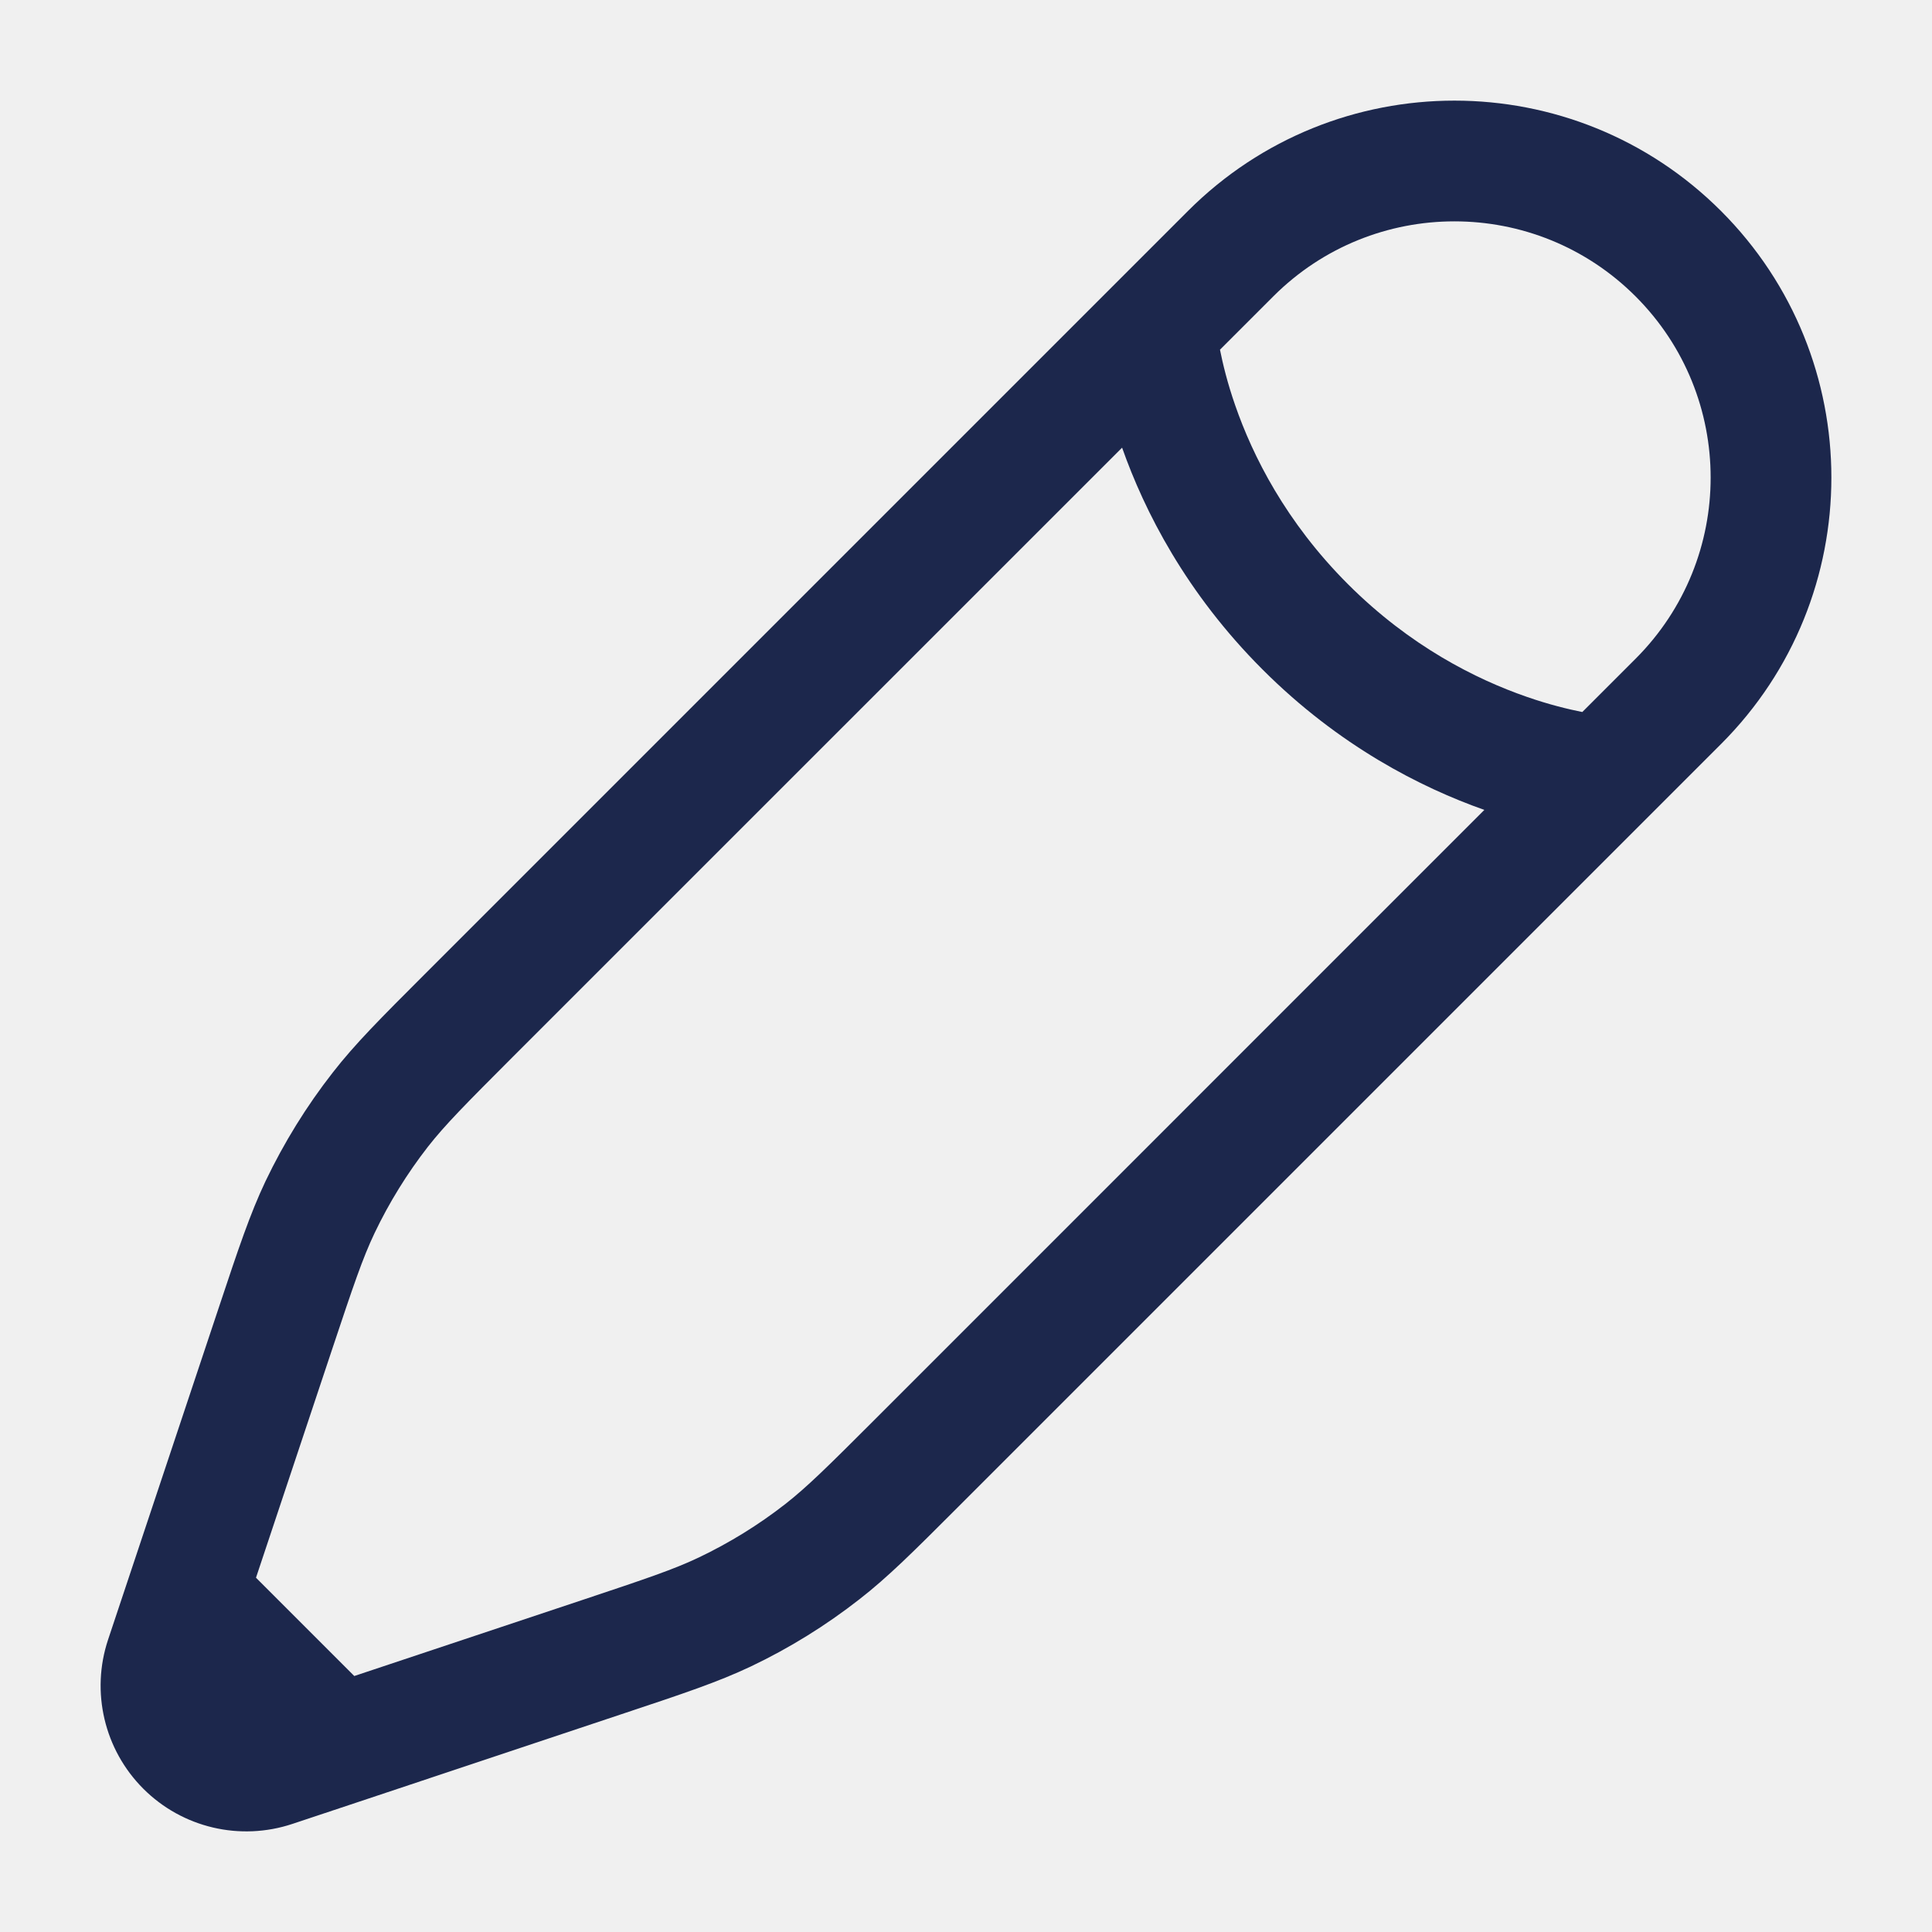
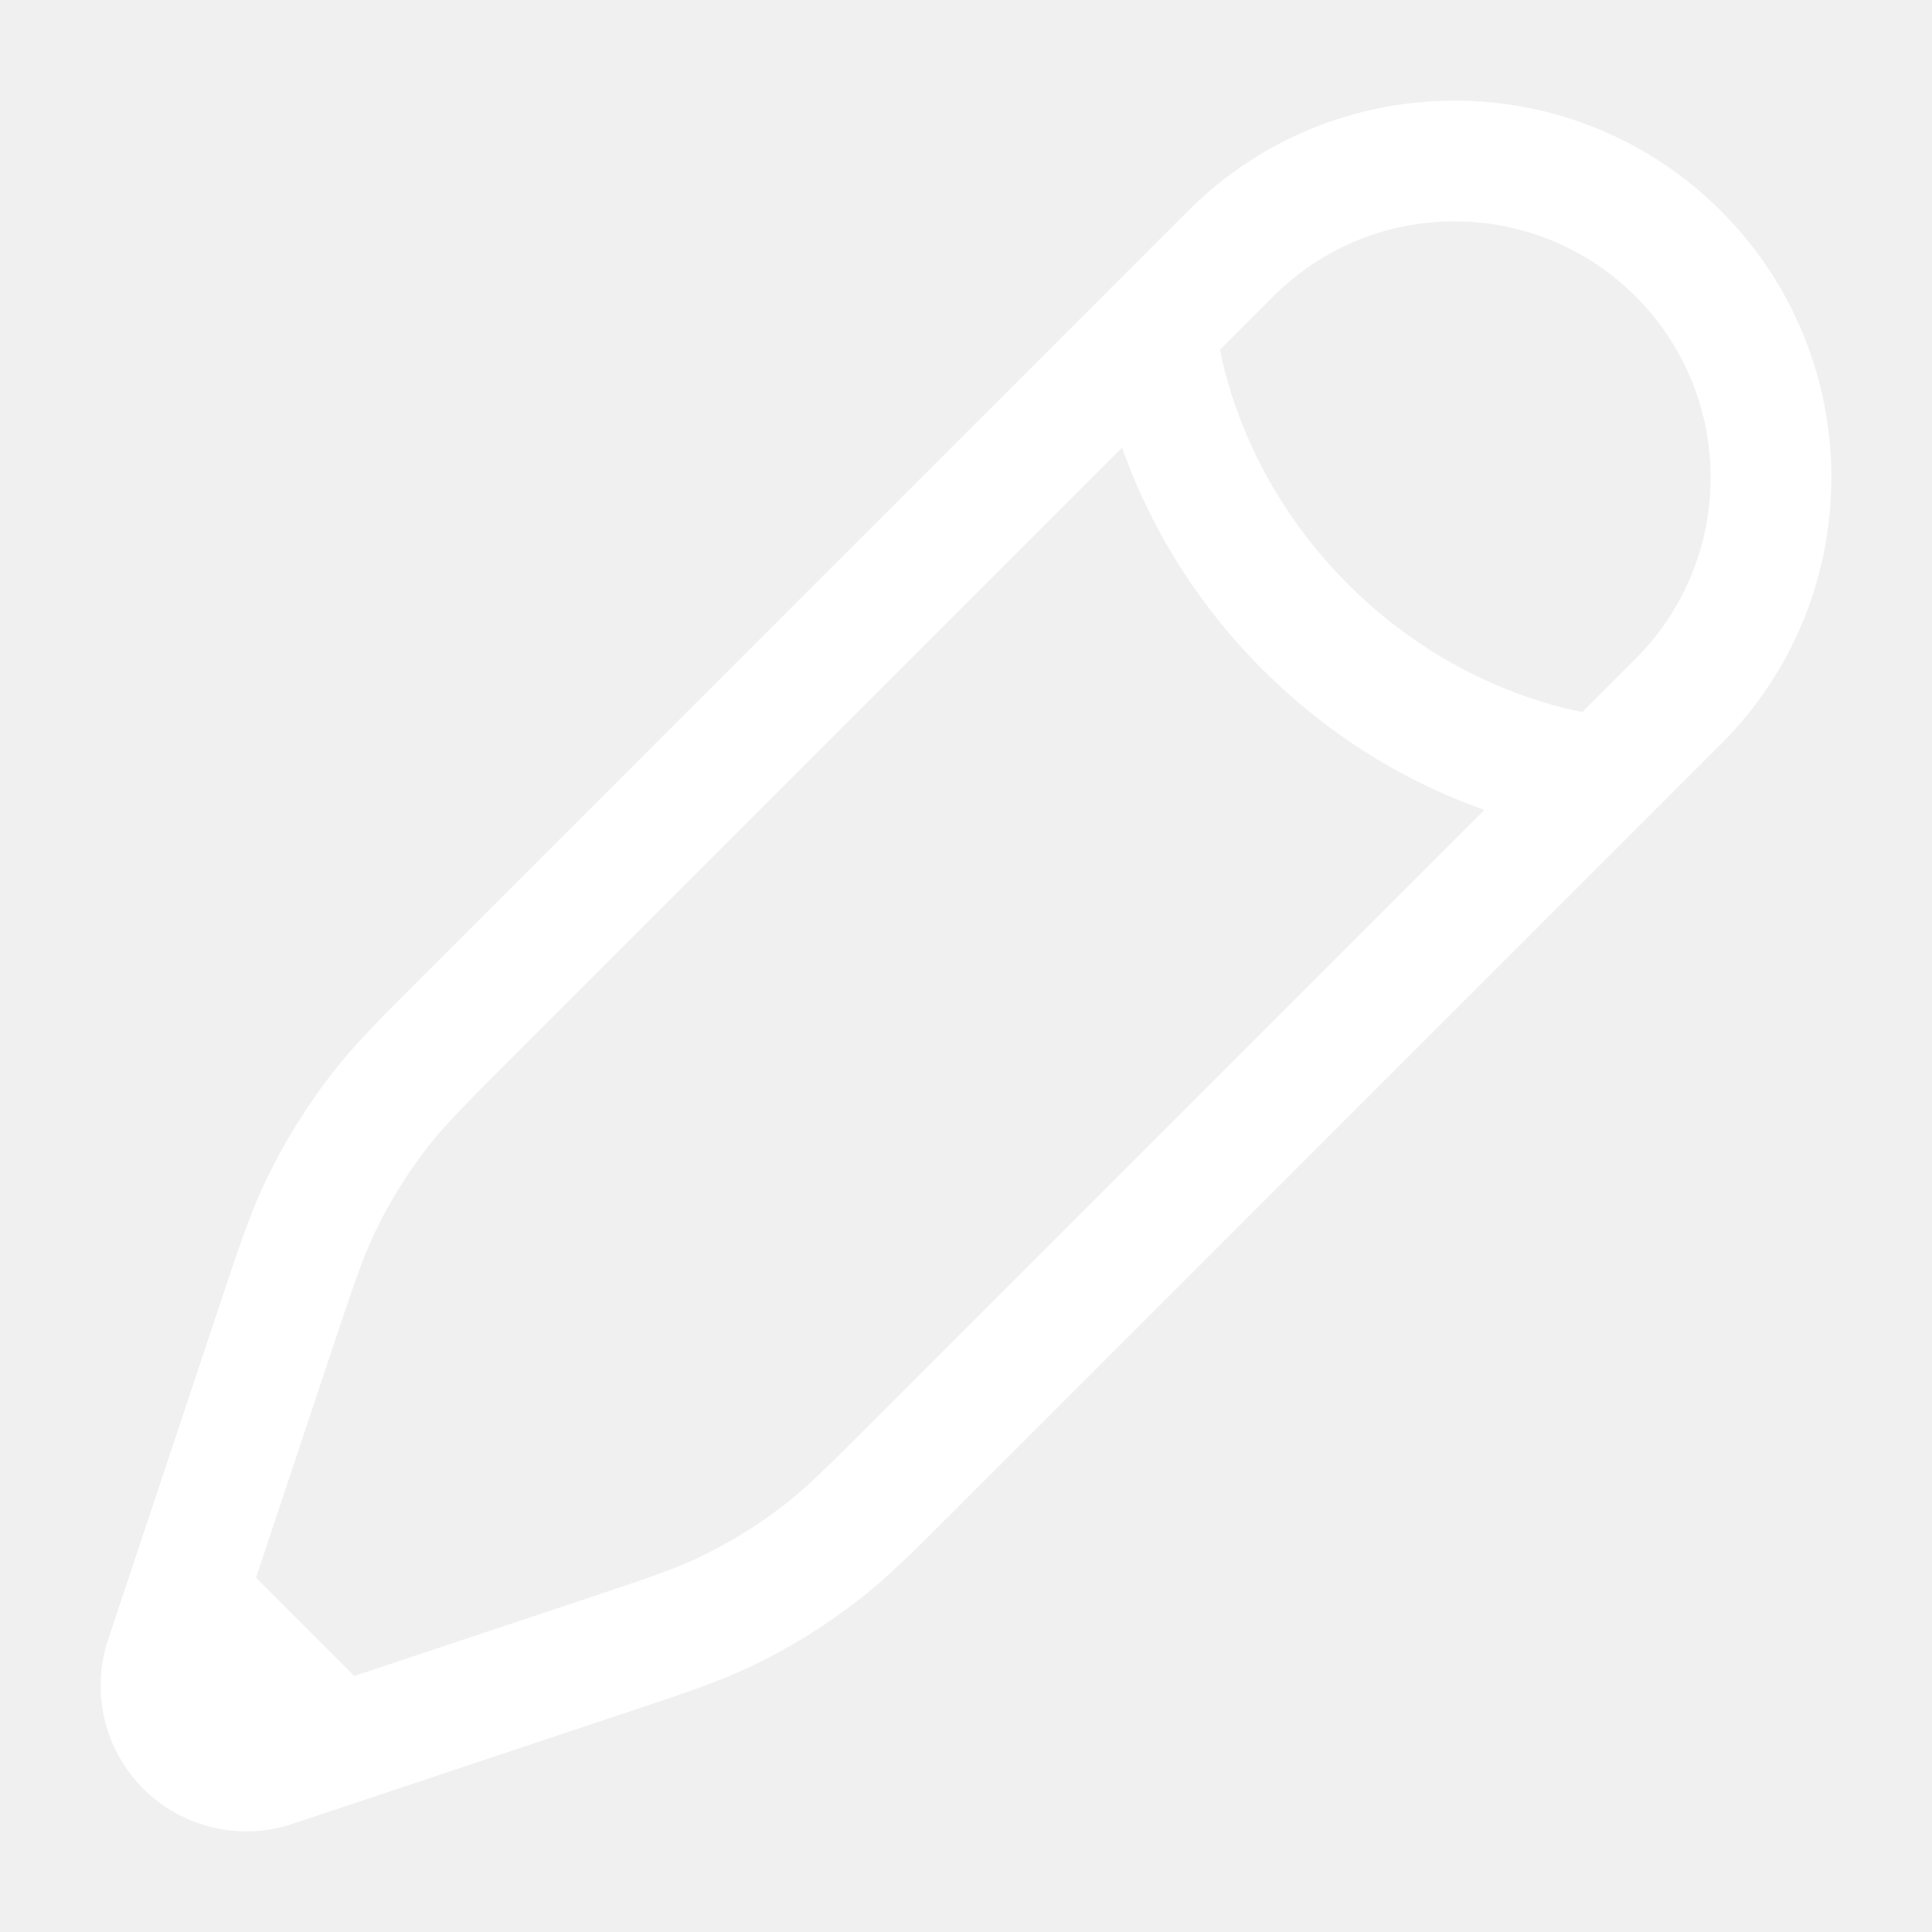
<svg xmlns="http://www.w3.org/2000/svg" width="800px" height="800px" viewBox="0 0 24 24" fill="none">
-   <path fill-rule="evenodd" clip-rule="evenodd" d="M14.757 2.621C16.585 0.793 19.55 0.793 21.379 2.621C23.207 4.45 23.207 7.415 21.379 9.243L11.893 18.729C11.351 19.271 11.032 19.59 10.677 19.866C10.259 20.193 9.807 20.473 9.328 20.701C8.921 20.894 8.493 21.037 7.766 21.279L4.435 22.39L3.633 22.657C2.982 22.874 2.265 22.705 1.78 22.22C1.295 21.735 1.126 21.017 1.343 20.367L2.721 16.234C2.963 15.507 3.106 15.079 3.299 14.672C3.528 14.194 3.807 13.741 4.134 13.323C4.41 12.968 4.729 12.649 5.271 12.107L14.757 2.621ZM4.401 20.82L7.242 19.873C8.033 19.609 8.369 19.496 8.682 19.347C9.063 19.165 9.423 18.943 9.755 18.684C10.028 18.47 10.28 18.221 10.87 17.631L18.439 10.061C17.651 9.783 16.635 9.268 15.684 8.317C14.732 7.365 14.217 6.349 13.939 5.561L6.369 13.13C5.78 13.72 5.53 13.972 5.316 14.245C5.057 14.578 4.835 14.937 4.653 15.318C4.504 15.631 4.391 15.967 4.127 16.758L3.18 19.599L4.401 20.82ZM15.155 4.344C15.19 4.519 15.247 4.757 15.344 5.035C15.561 5.661 15.971 6.483 16.744 7.256C17.517 8.029 18.339 8.439 18.965 8.656C19.243 8.753 19.481 8.81 19.656 8.845L20.318 8.183C21.561 6.94 21.561 4.925 20.318 3.682C19.075 2.439 17.06 2.439 15.817 3.682L15.155 4.344Z" fill="#1C274C" />
+   <path d="M14.757 2.621C16.585 0.793 19.55 0.793 21.379 2.621C23.207 4.45 23.207 7.415 21.379 9.243L11.893 18.729C11.351 19.271 11.032 19.59 10.677 19.866C10.259 20.193 9.807 20.473 9.328 20.701C8.921 20.894 8.493 21.037 7.766 21.279L4.435 22.39L3.633 22.657C2.982 22.874 2.265 22.705 1.78 22.22C1.295 21.735 1.126 21.017 1.343 20.367L2.721 16.234C2.963 15.507 3.106 15.079 3.299 14.672C3.528 14.194 3.807 13.741 4.134 13.323C4.41 12.968 4.729 12.649 5.271 12.107L14.757 2.621ZM4.401 20.82L7.242 19.873C8.033 19.609 8.369 19.496 8.682 19.347C9.063 19.165 9.423 18.943 9.755 18.684C10.028 18.47 10.28 18.221 10.87 17.631L18.439 10.061C17.651 9.783 16.635 9.268 15.684 8.317C14.732 7.365 14.217 6.349 13.939 5.561L6.369 13.13C5.78 13.72 5.53 13.972 5.316 14.245C5.057 14.578 4.835 14.937 4.653 15.318C4.504 15.631 4.391 15.967 4.127 16.758L3.18 19.599L4.401 20.82ZM15.155 4.344C15.19 4.519 15.247 4.757 15.344 5.035C15.561 5.661 15.971 6.483 16.744 7.256C17.517 8.029 18.339 8.439 18.965 8.656C19.243 8.753 19.481 8.81 19.656 8.845L20.318 8.183C21.561 6.94 21.561 4.925 20.318 3.682C19.075 2.439 17.06 2.439 15.817 3.682L15.155 4.344Z" fill="#FFF" />
</svg>
